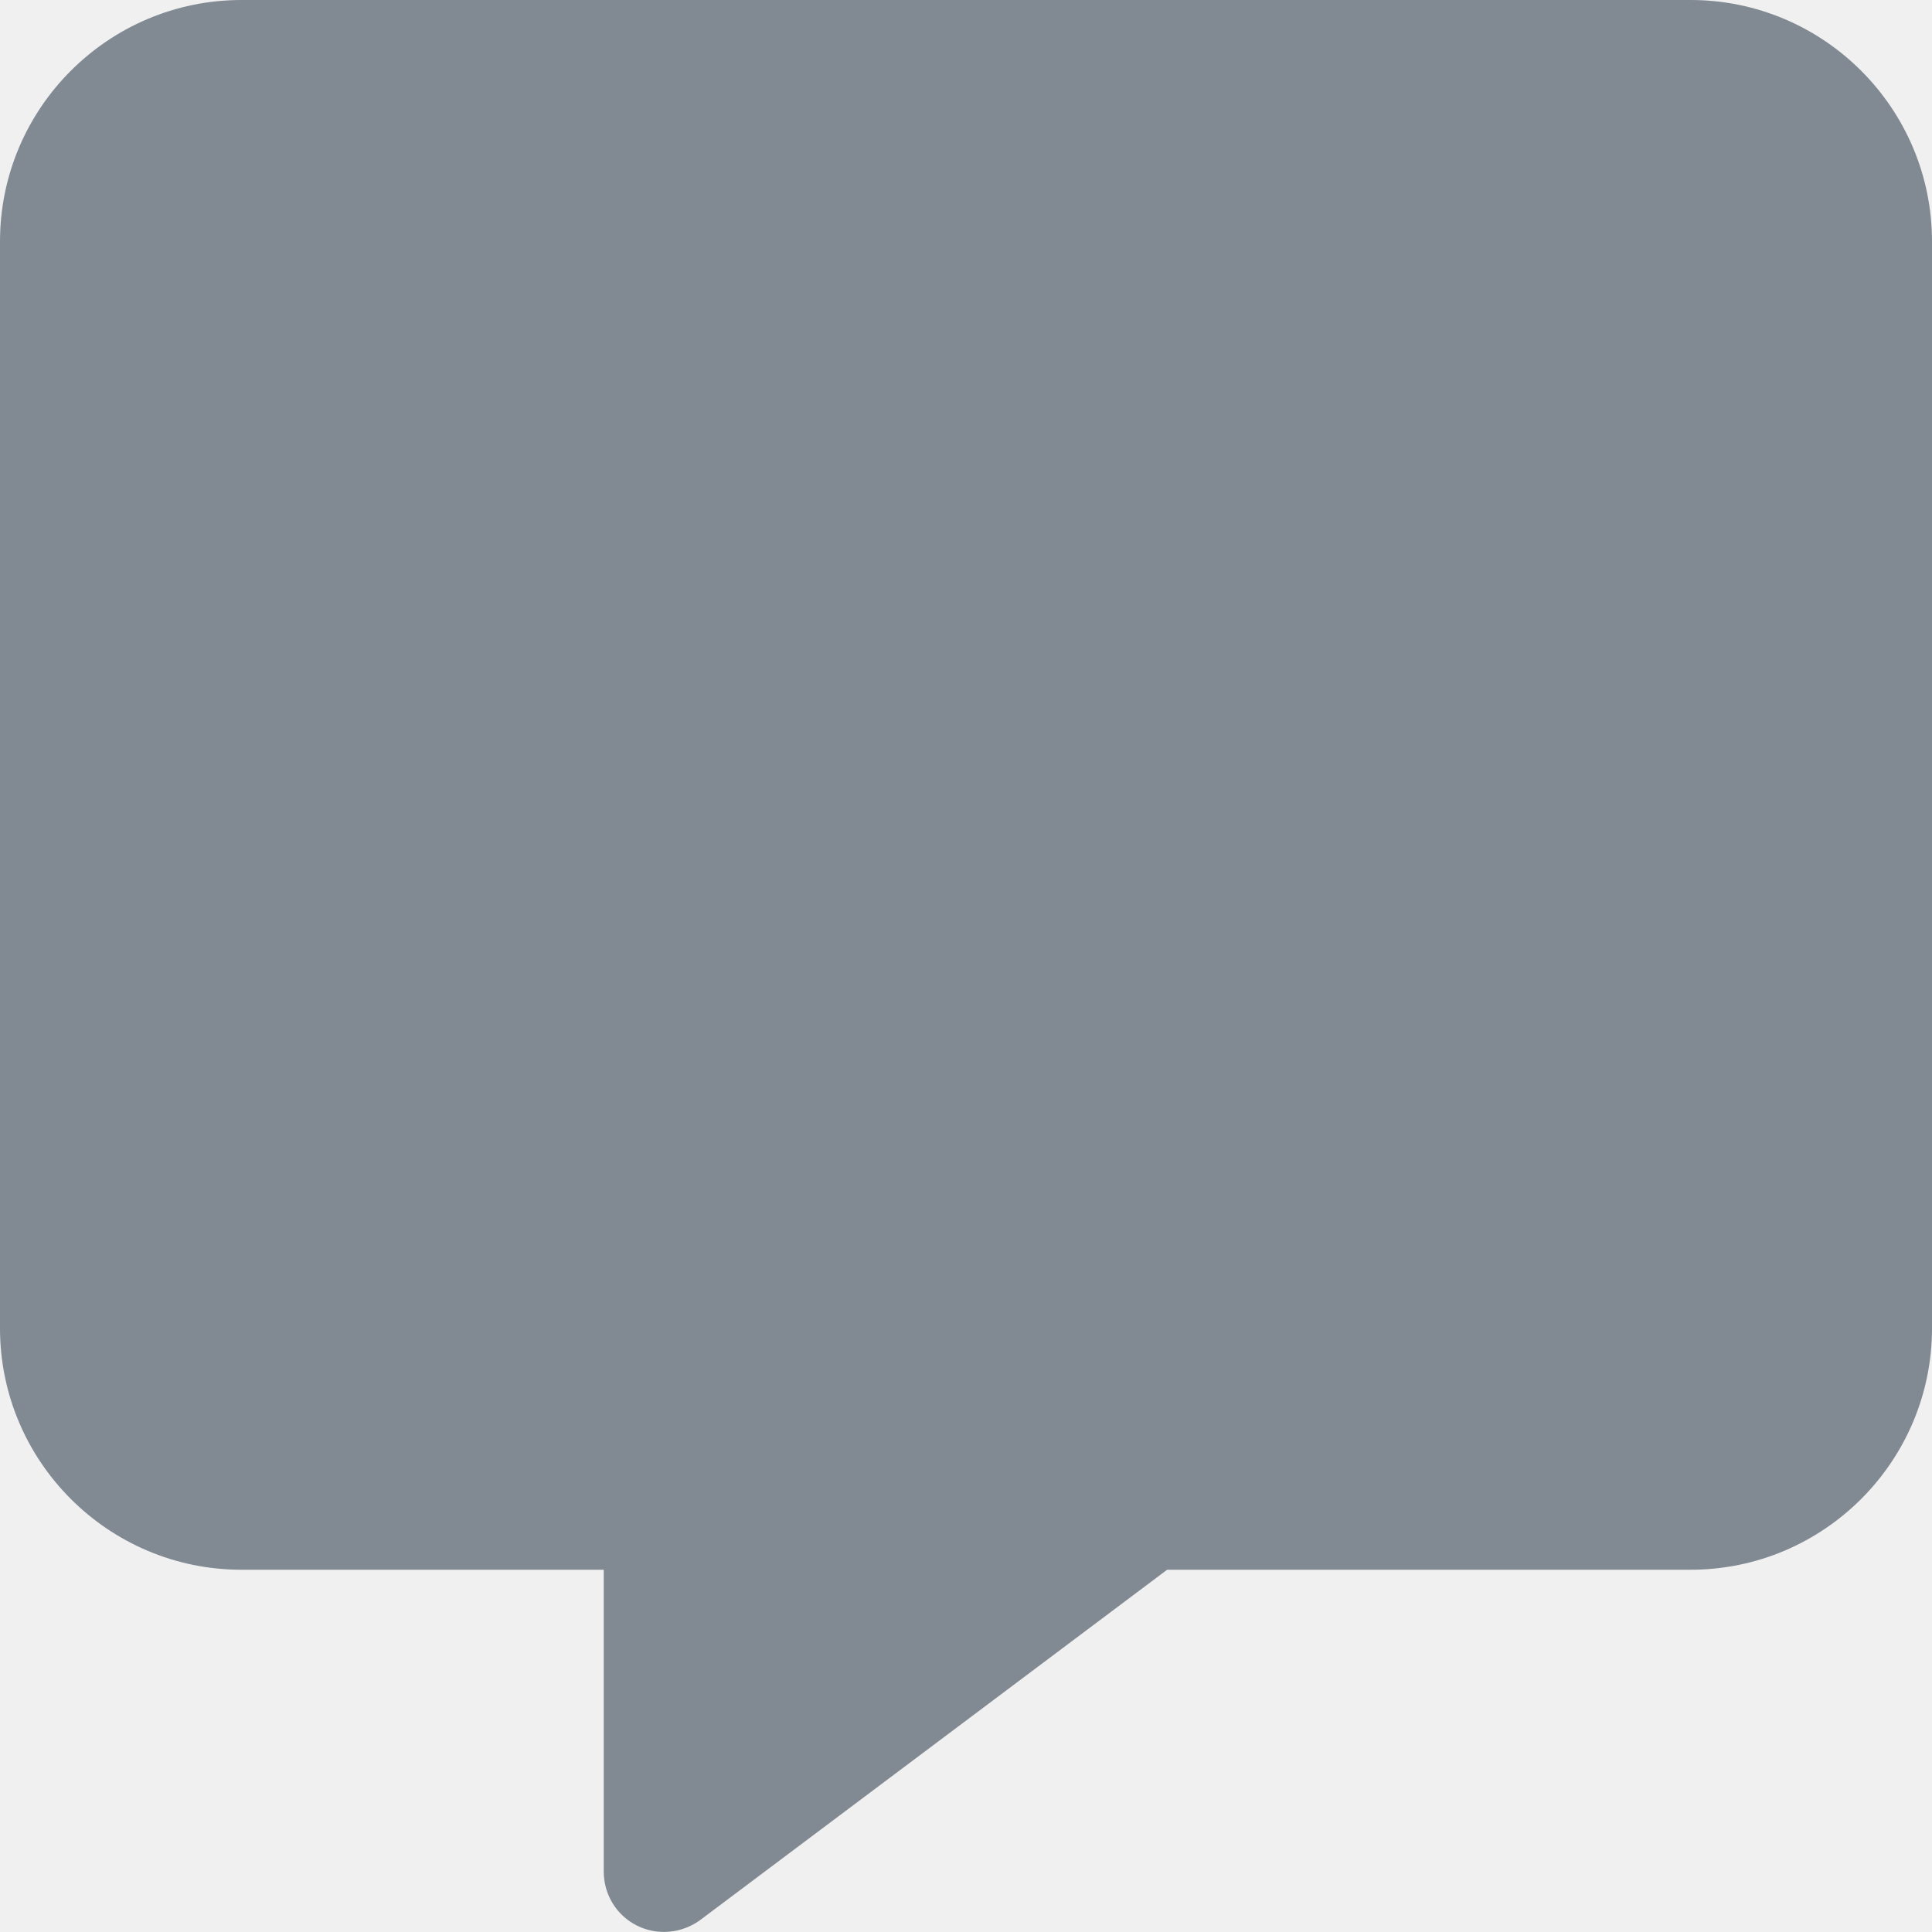
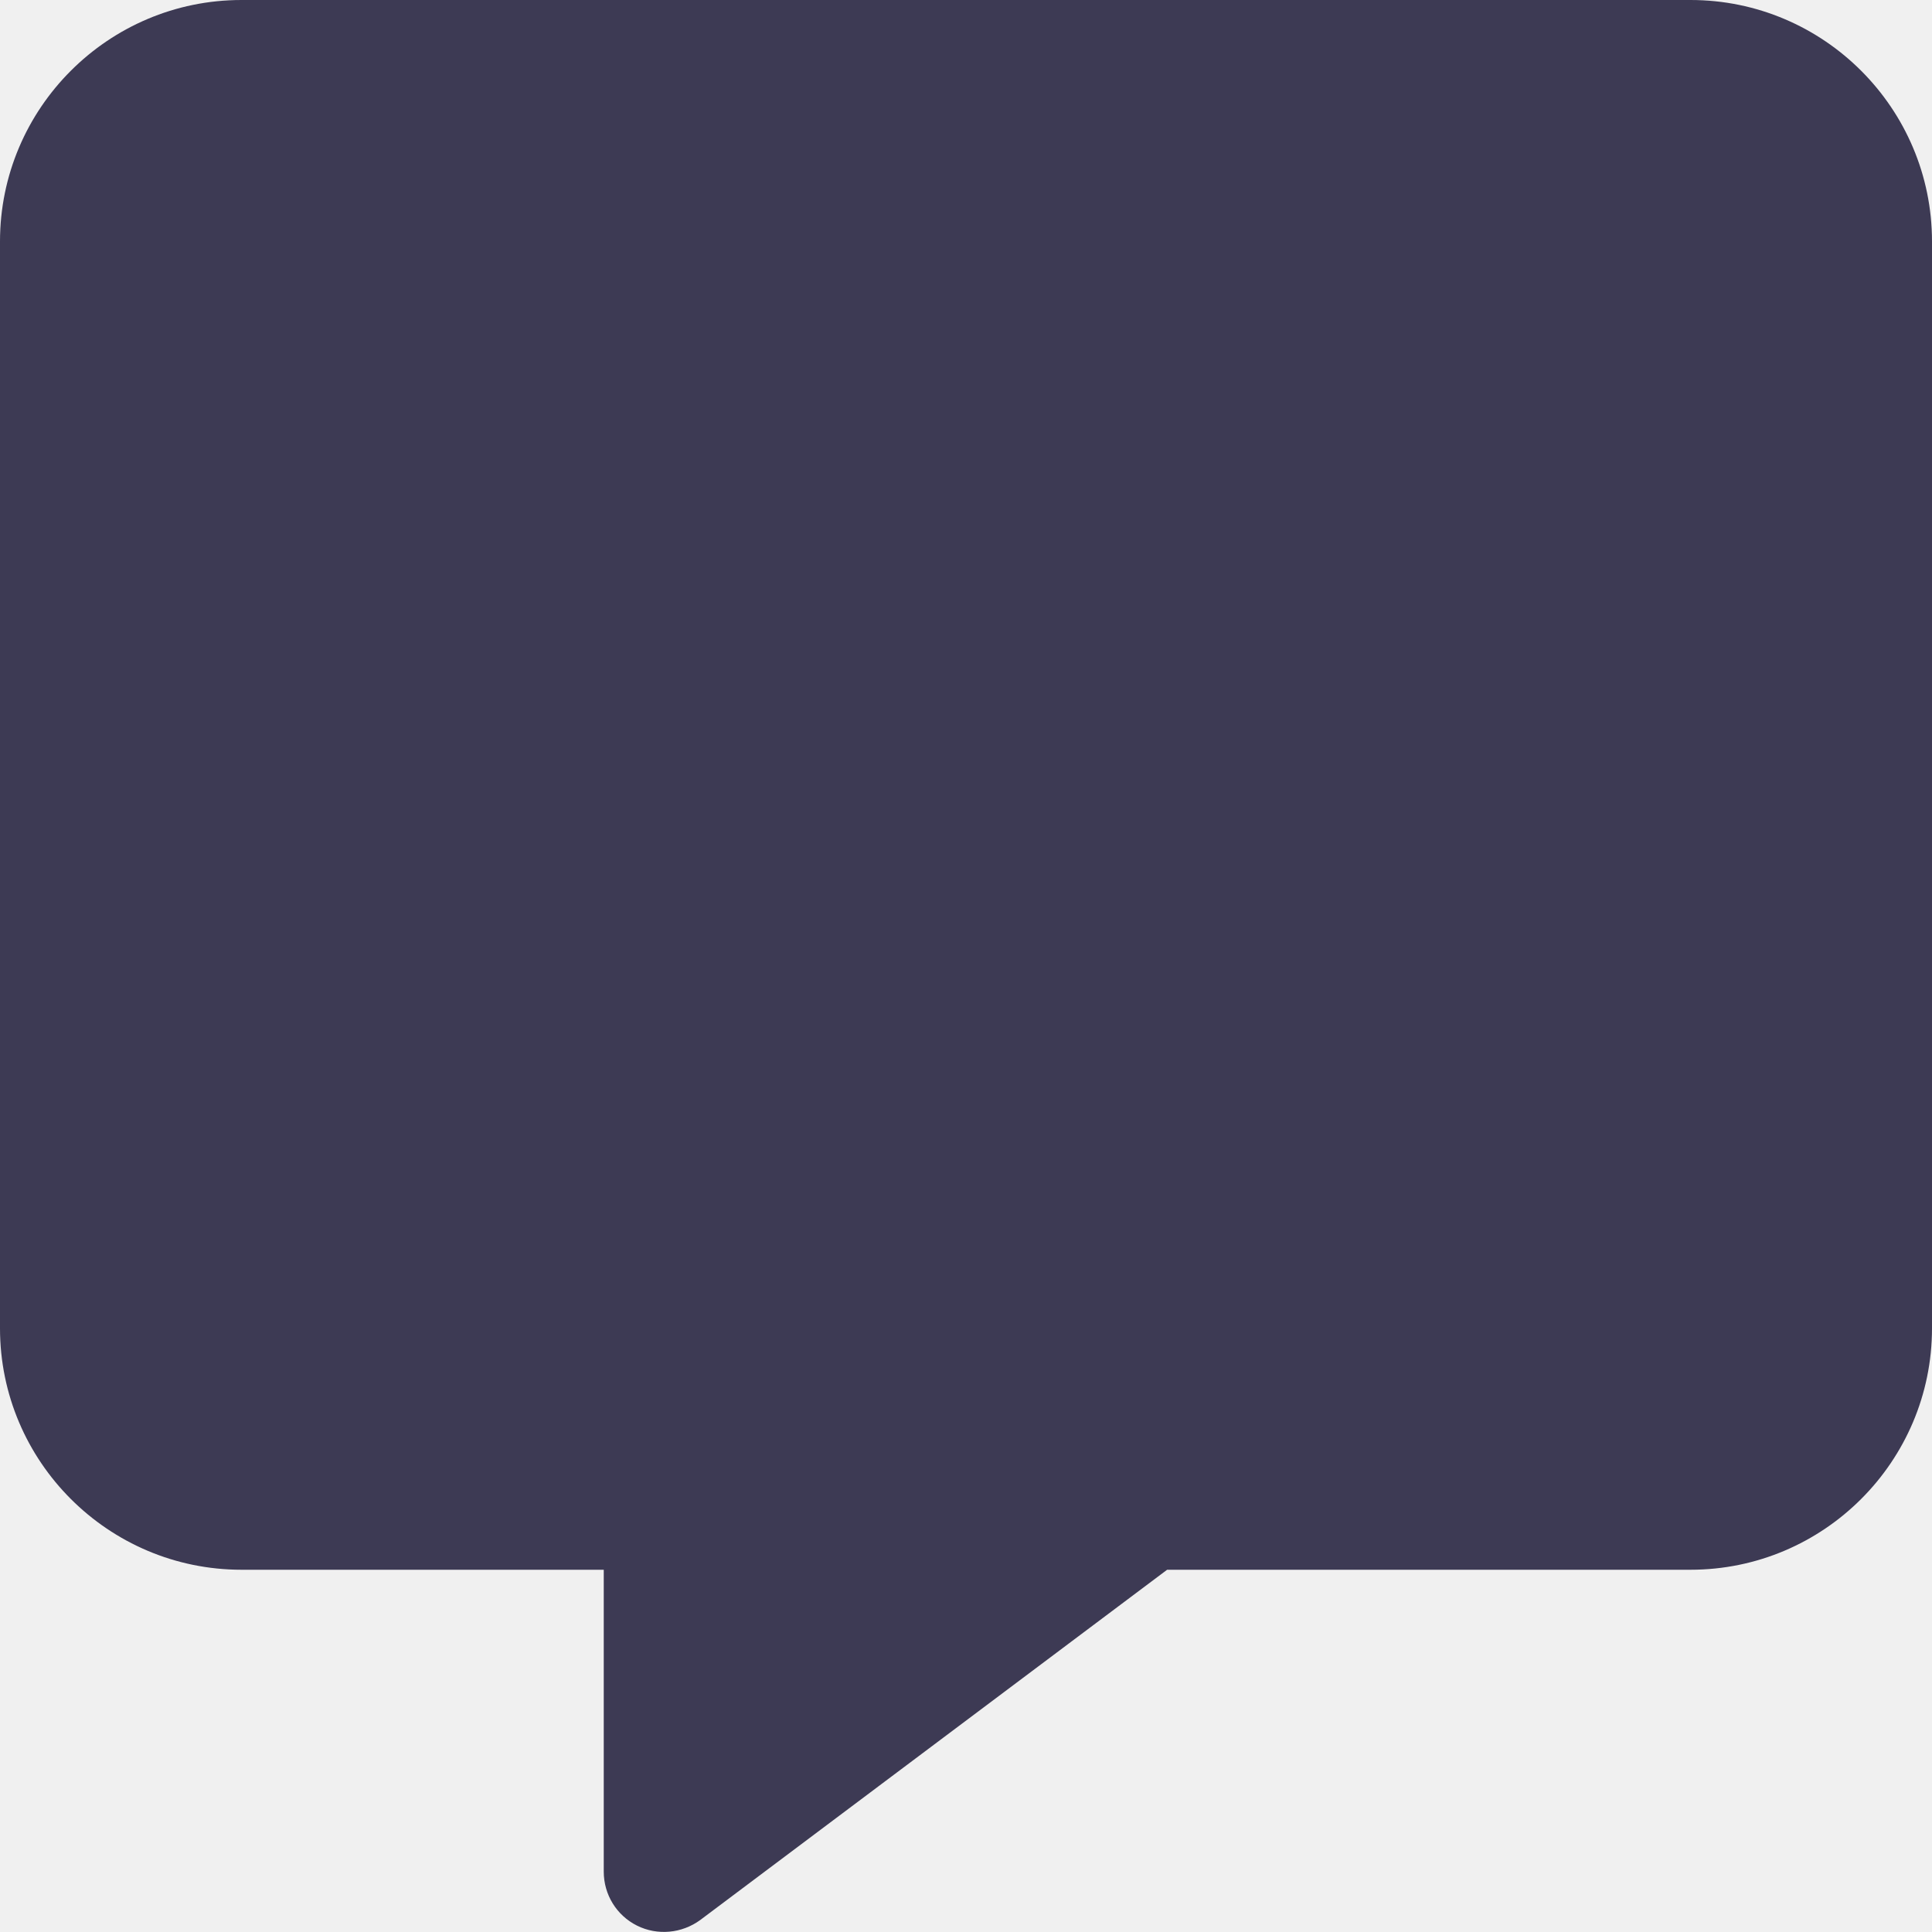
<svg xmlns="http://www.w3.org/2000/svg" width="512" height="512" viewBox="0 0 512 512" fill="none">
  <g clip-path="url(#clip0_2_8)">
-     <path d="M64 0C28.7 0 0 28.7 0 64V352C0 387.3 28.7 416 64 416H160V496C160 502.1 163.4 507.6 168.8 510.3C174.2 513 180.7 512.4 185.6 508.8L309.3 416H448C483.3 416 512 387.3 512 352V64C512 28.7 483.3 0 448 0H64Z" fill="#465362" fill-opacity="0.65" />
+     <path d="M64 0C28.7 0 0 28.7 0 64V352C0 387.3 28.7 416 64 416H160V496C160 502.1 163.4 507.6 168.8 510.3C174.2 513 180.7 512.4 185.6 508.8L309.3 416H448C483.3 416 512 387.3 512 352V64C512 28.7 483.3 0 448 0H64Z" fill="#292643" fill-opacity="0.9" />
  </g>
  <defs>
    <clipPath id="clip0_2_8">
      <rect width="512" height="512" fill="white" />
    </clipPath>
  </defs>
</svg>
